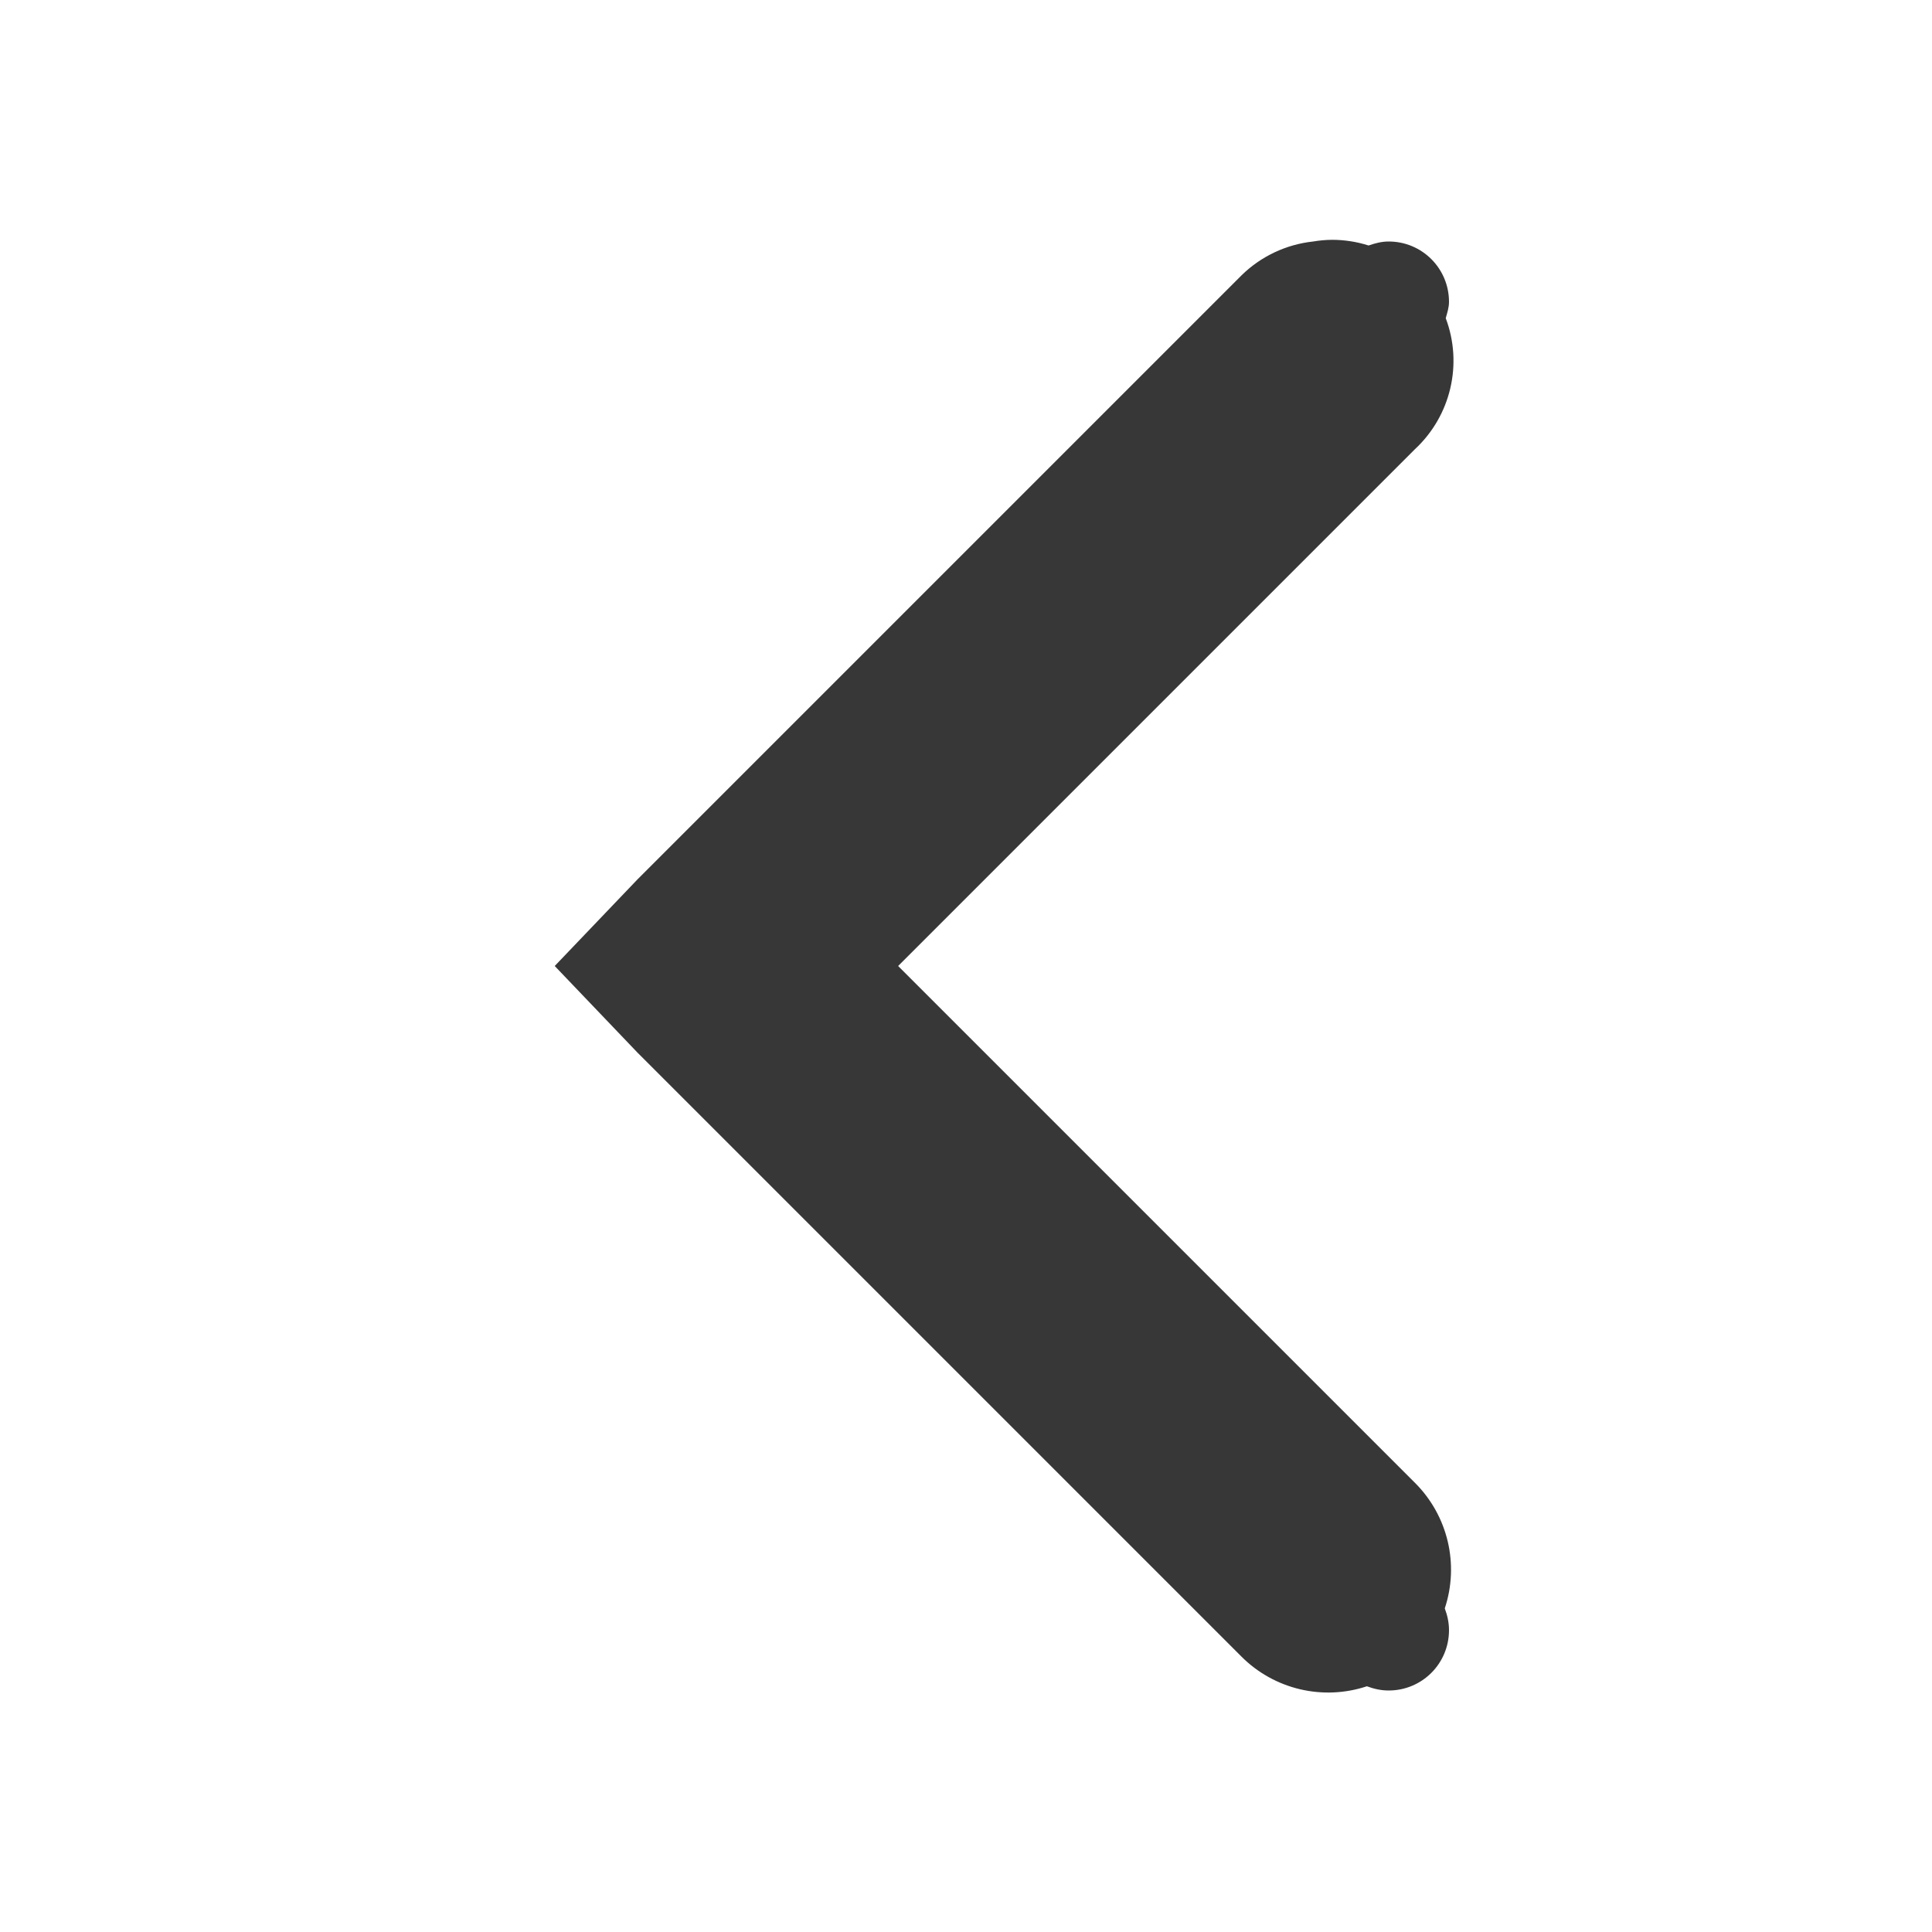
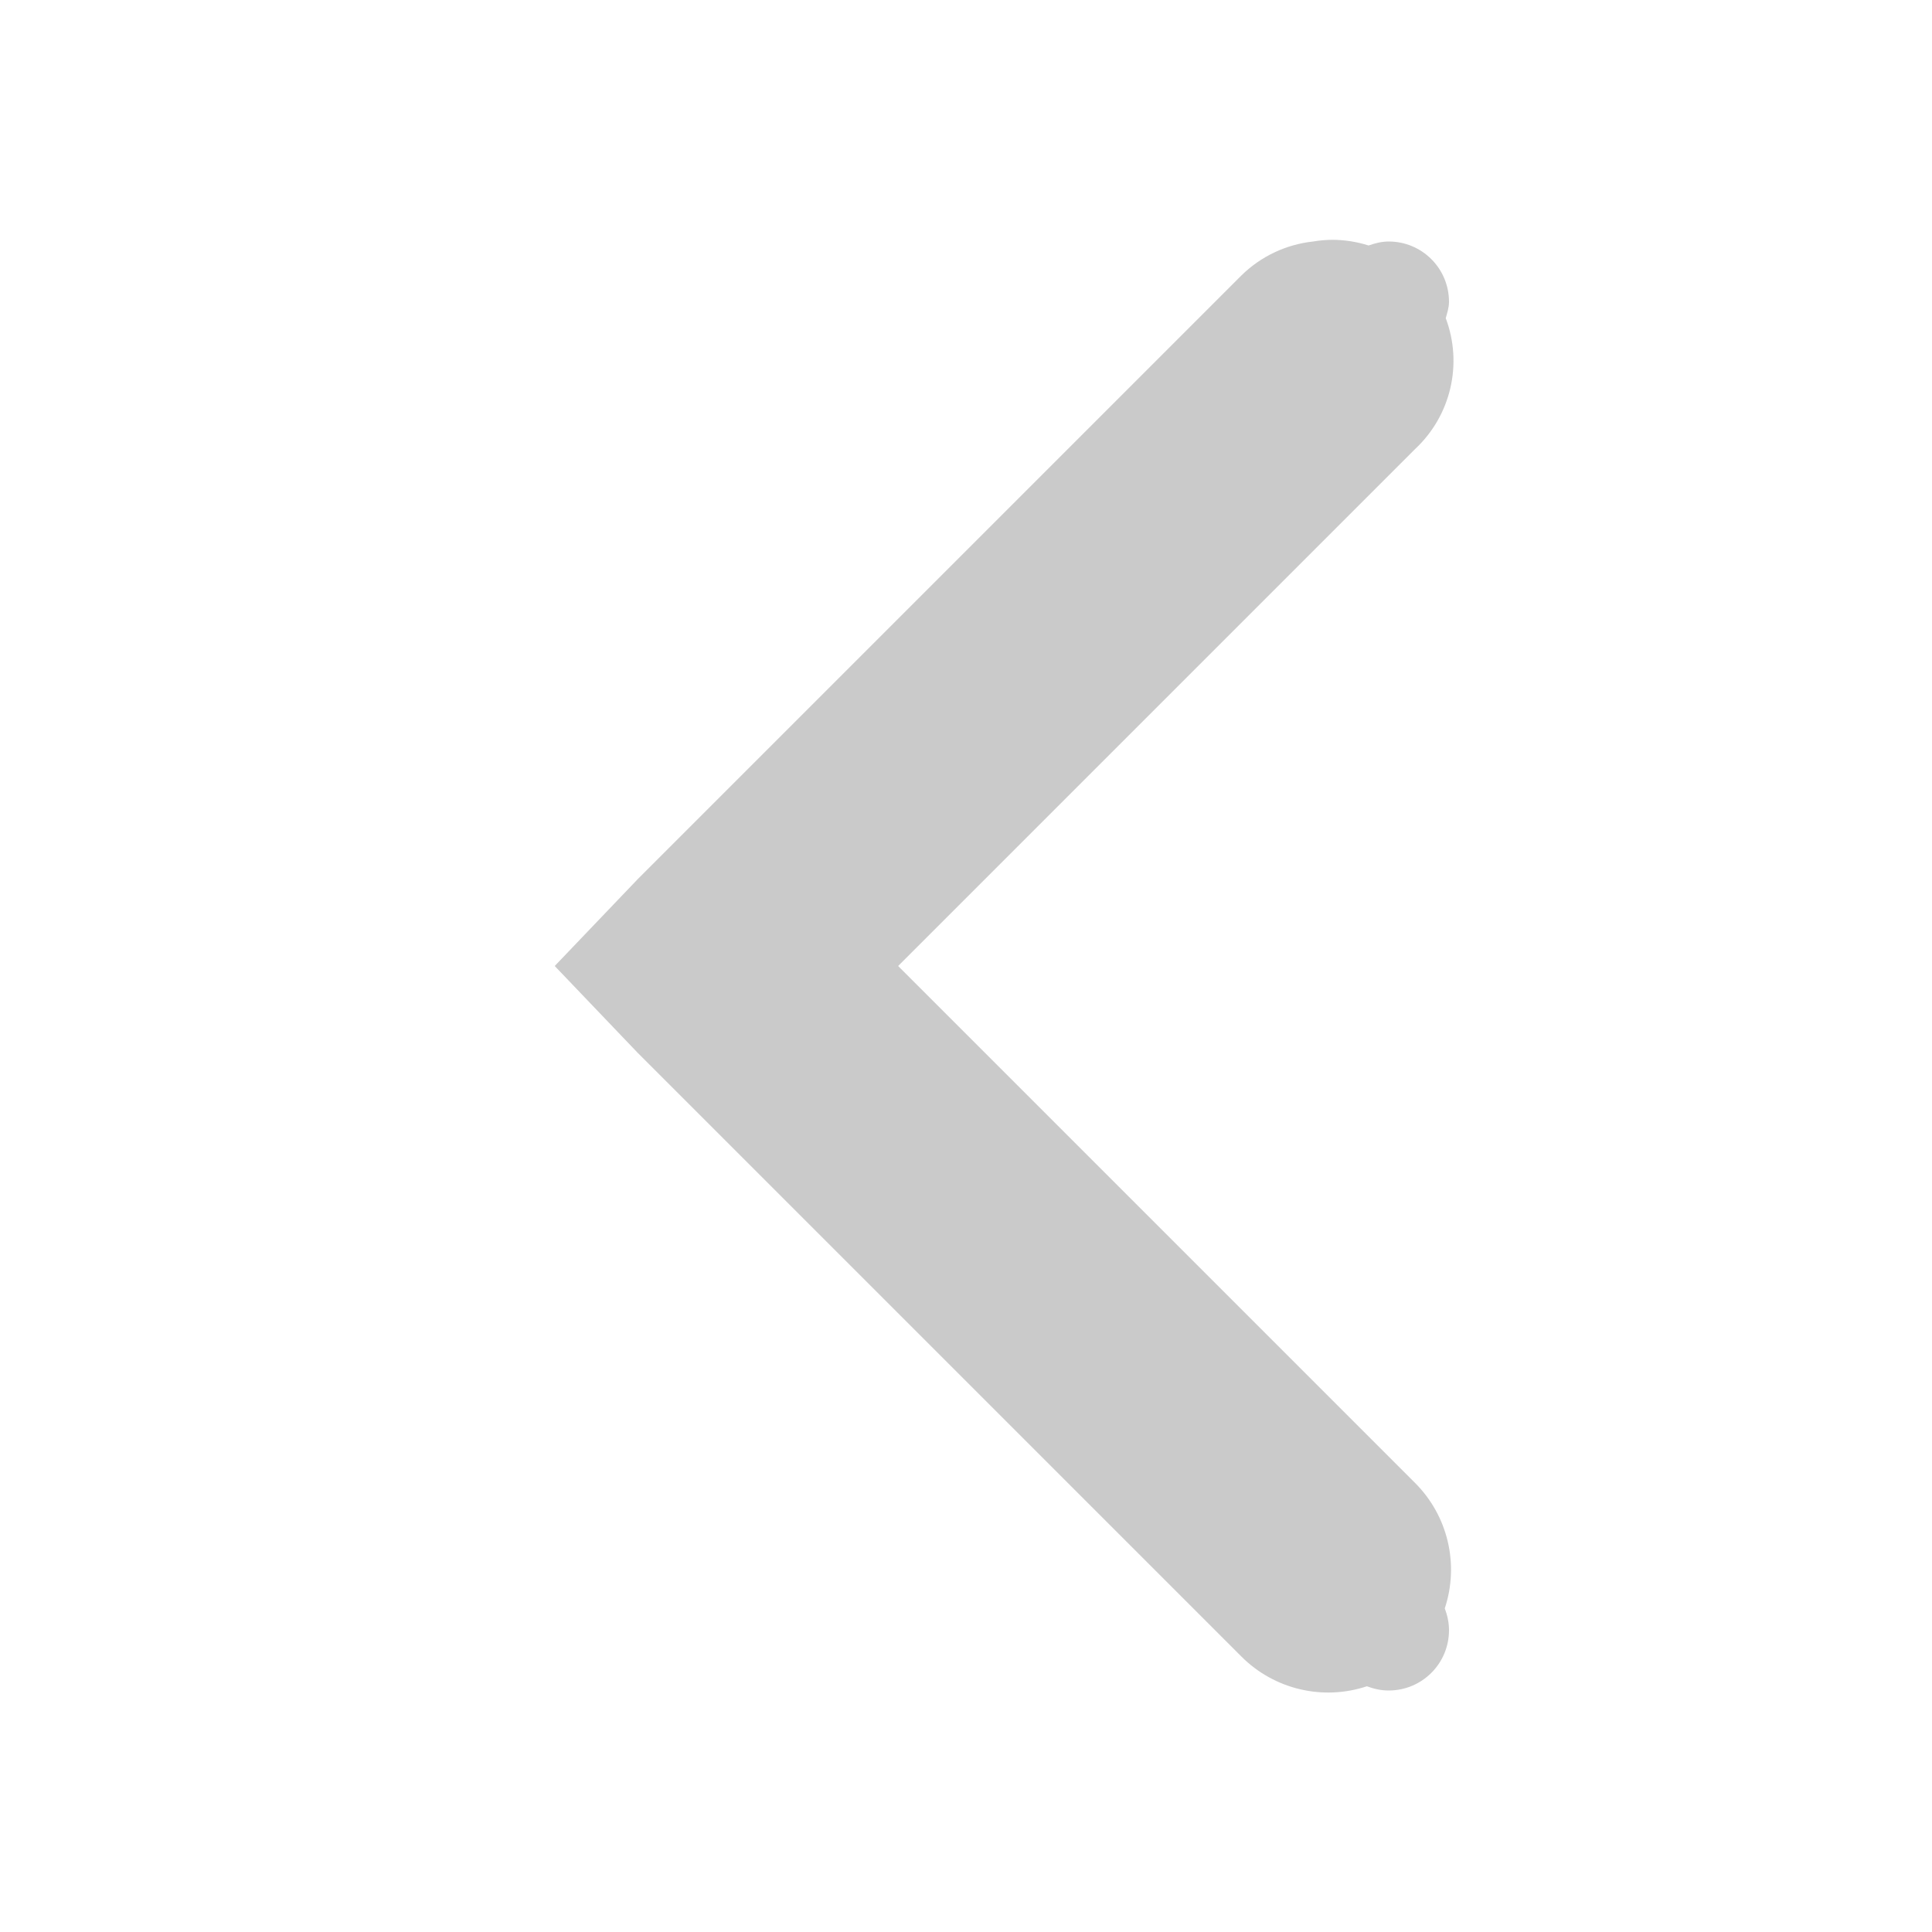
- <svg xmlns="http://www.w3.org/2000/svg" xmlns:ns1="http://www.openswatchbook.org/uri/2009/osb" height="16" id="svg7384" version="1.1" width="16">
+ <svg xmlns="http://www.w3.org/2000/svg" xmlns:ns1="http://www.openswatchbook.org/uri/2009/osb" width="16" version="1.1" id="svg7384" height="16">
  <defs id="defs7386">
-     <linearGradient id="selected_bg_color" ns1:paint="solid">
-       <stop style="stop-color:#5294e2;stop-opacity:1;" offset="0" id="stop4149" />
+     <linearGradient ns1:paint="solid" id="selected_bg_color">
+       <stop id="stop4149" offset="0" style="stop-color:#5294e2;stop-opacity:1;" />
    </linearGradient>
  </defs>
-   <g id="layer9" style="display:inline" transform="translate(-100.0002,-747)" />
-   <g id="layer10" transform="translate(-100.0002,-747)" />
-   <g id="layer11" transform="translate(-100.0002,-747)" />
-   <g id="layer13" transform="translate(-100.0002,-747)" />
-   <g id="layer14" transform="translate(-100.0002,-747)" />
-   <g id="layer15" style="display:inline" transform="translate(-100.0002,-747)" />
-   <g id="g71291" style="display:inline" transform="translate(-100.0002,-747)" />
-   <g id="g4953" style="display:inline" transform="translate(-100.0002,-747)" />
-   <g id="layer12" style="display:inline" transform="translate(-100.0002,-747)">
-     <path style="font-size:medium;font-style:normal;font-variant:normal;font-weight:normal;font-stretch:normal;text-indent:0;text-align:start;text-decoration:none;line-height:normal;letter-spacing:normal;word-spacing:normal;text-transform:none;direction:ltr;block-progression:tb;writing-mode:lr-tb;text-anchor:start;baseline-shift:baseline;color:#000000;fill:#373737;fill-opacity:1;stroke:none;stroke-width:2;marker:none;visibility:visible;display:inline;overflow:visible;enable-background:accumulate;font-family:Sans;-inkscape-font-specification:Sans" d="M 11.029 1.986 A 1 1 0 0 0 10.875 2 A 1 1 0 0 0 10.281 2.281 L 5.281 7.281 L 4.594 8 L 5.281 8.719 L 10.281 13.719 A 1.016 1.016 0 0 0 11.32 13.965 C 11.376 13.986 11.436 14 11.5 14 C 11.777 14 12 13.777 12 13.5 C 12 13.436 11.986 13.376 11.965 13.32 A 1.016 1.016 0 0 0 11.719 12.281 L 7.438 8 L 11.719 3.719 A 1 1 0 0 0 11.973 2.635 C 11.985 2.591 12 2.548 12 2.5 C 12 2.223 11.777 2 11.5 2 C 11.441 2 11.386 2.015 11.334 2.033 A 1 1 0 0 0 11.029 1.986 z " transform="translate(100.0002,747)" id="path6040" />
+   <g transform="translate(-100.0002,-747)" style="display:inline" id="layer9" />
+   <g transform="translate(-100.0002,-747)" id="layer10" />
+   <g transform="translate(-100.0002,-747)" id="layer11" />
+   <g transform="translate(-100.0002,-747)" id="layer13" />
+   <g transform="translate(-100.0002,-747)" id="layer14" />
+   <g transform="translate(-100.0002,-747)" style="display:inline" id="layer15" />
+   <g transform="translate(-100.0002,-747)" style="display:inline" id="g71291" />
+   <g transform="translate(-100.0002,-747)" style="display:inline" id="g4953" />
+   <g transform="translate(-100.0002,-747)" style="display:inline" id="layer12">
+     <path id="path6040" transform="translate(100.0002,747)" d="M 11.029 1.986 A 1 1 0 0 0 10.875 2 A 1 1 0 0 0 10.281 2.281 L 5.281 7.281 L 4.594 8 L 5.281 8.719 L 10.281 13.719 A 1.016 1.016 0 0 0 11.32 13.965 C 11.376 13.986 11.436 14 11.5 14 C 11.777 14 12 13.777 12 13.5 C 12 13.436 11.986 13.376 11.965 13.32 A 1.016 1.016 0 0 0 11.719 12.281 L 7.438 8 L 11.719 3.719 A 1 1 0 0 0 11.973 2.635 C 11.985 2.591 12 2.548 12 2.5 C 12 2.223 11.777 2 11.5 2 C 11.441 2 11.386 2.015 11.334 2.033 A 1 1 0 0 0 11.029 1.986 z " style="font-size:medium;font-style:normal;font-variant:normal;font-weight:normal;font-stretch:normal;text-indent:0;text-align:start;text-decoration:none;line-height:normal;letter-spacing:normal;word-spacing:normal;text-transform:none;direction:ltr;block-progression:tb;writing-mode:lr-tb;text-anchor:start;baseline-shift:baseline;color:#000000;fill:#cacaca;fill-opacity:1;stroke:none;stroke-width:2;marker:none;visibility:visible;display:inline;overflow:visible;enable-background:accumulate;font-family:Sans;-inkscape-font-specification:Sans" />
  </g>
</svg>
